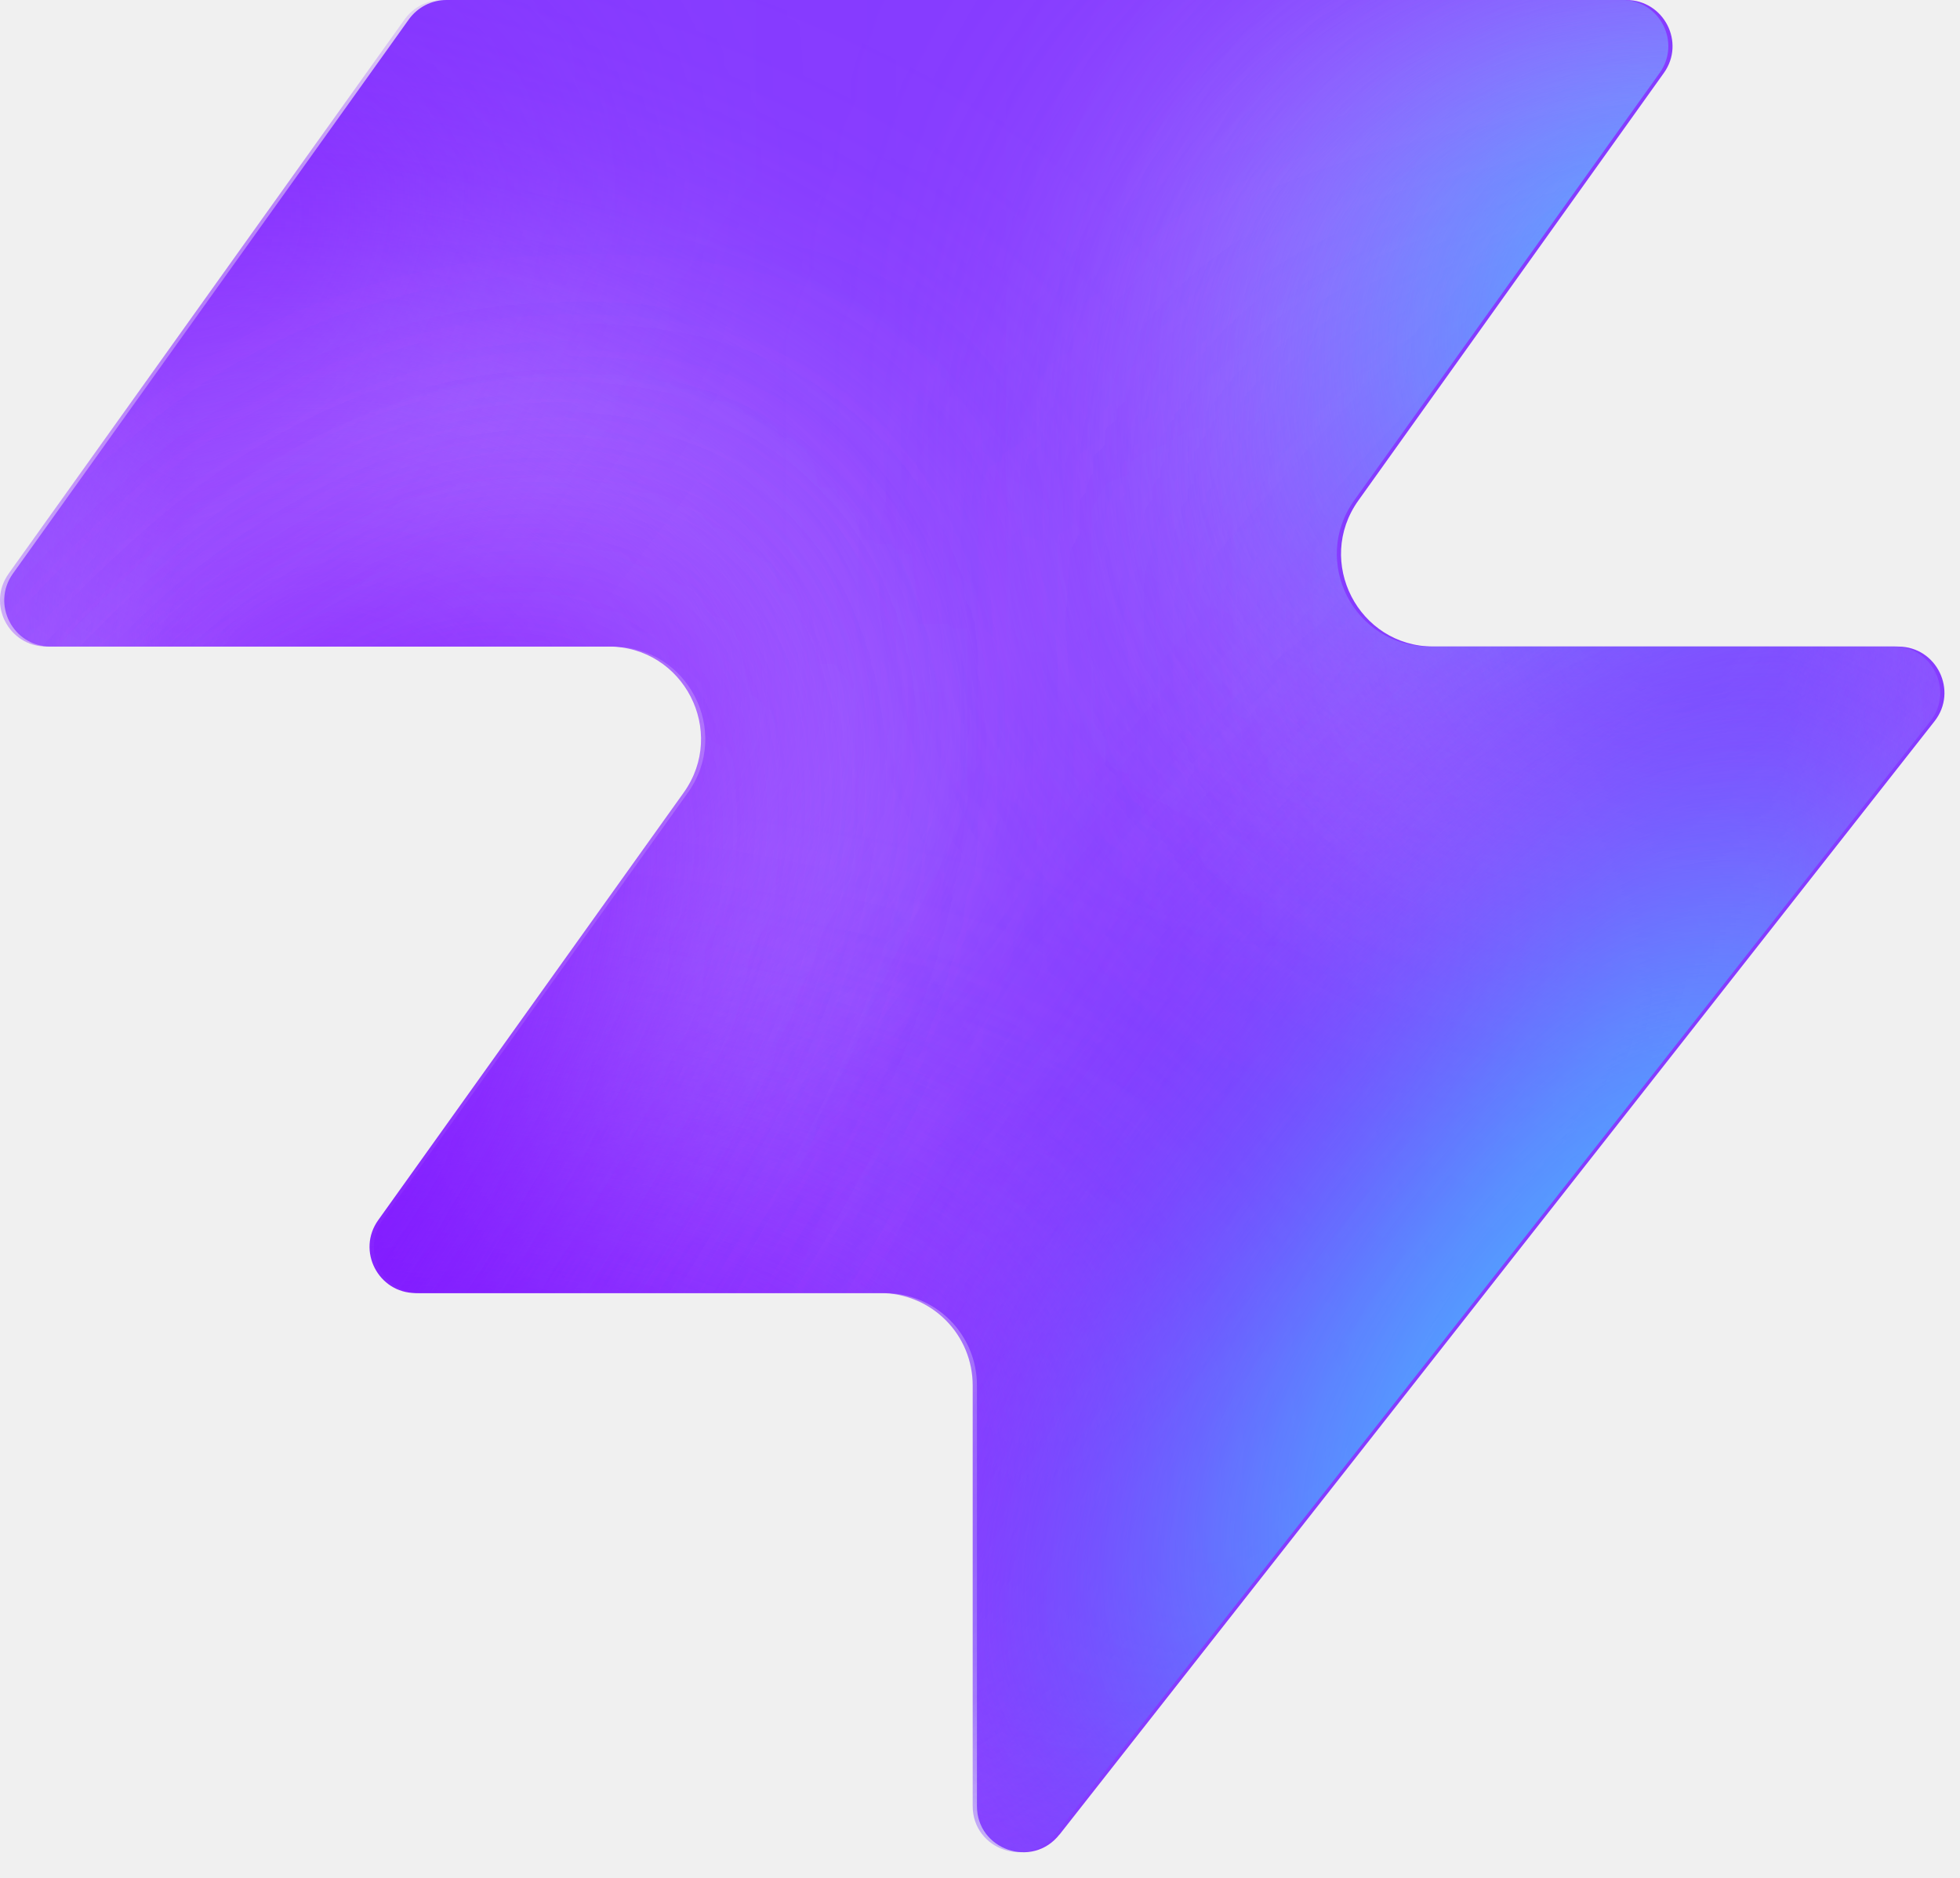
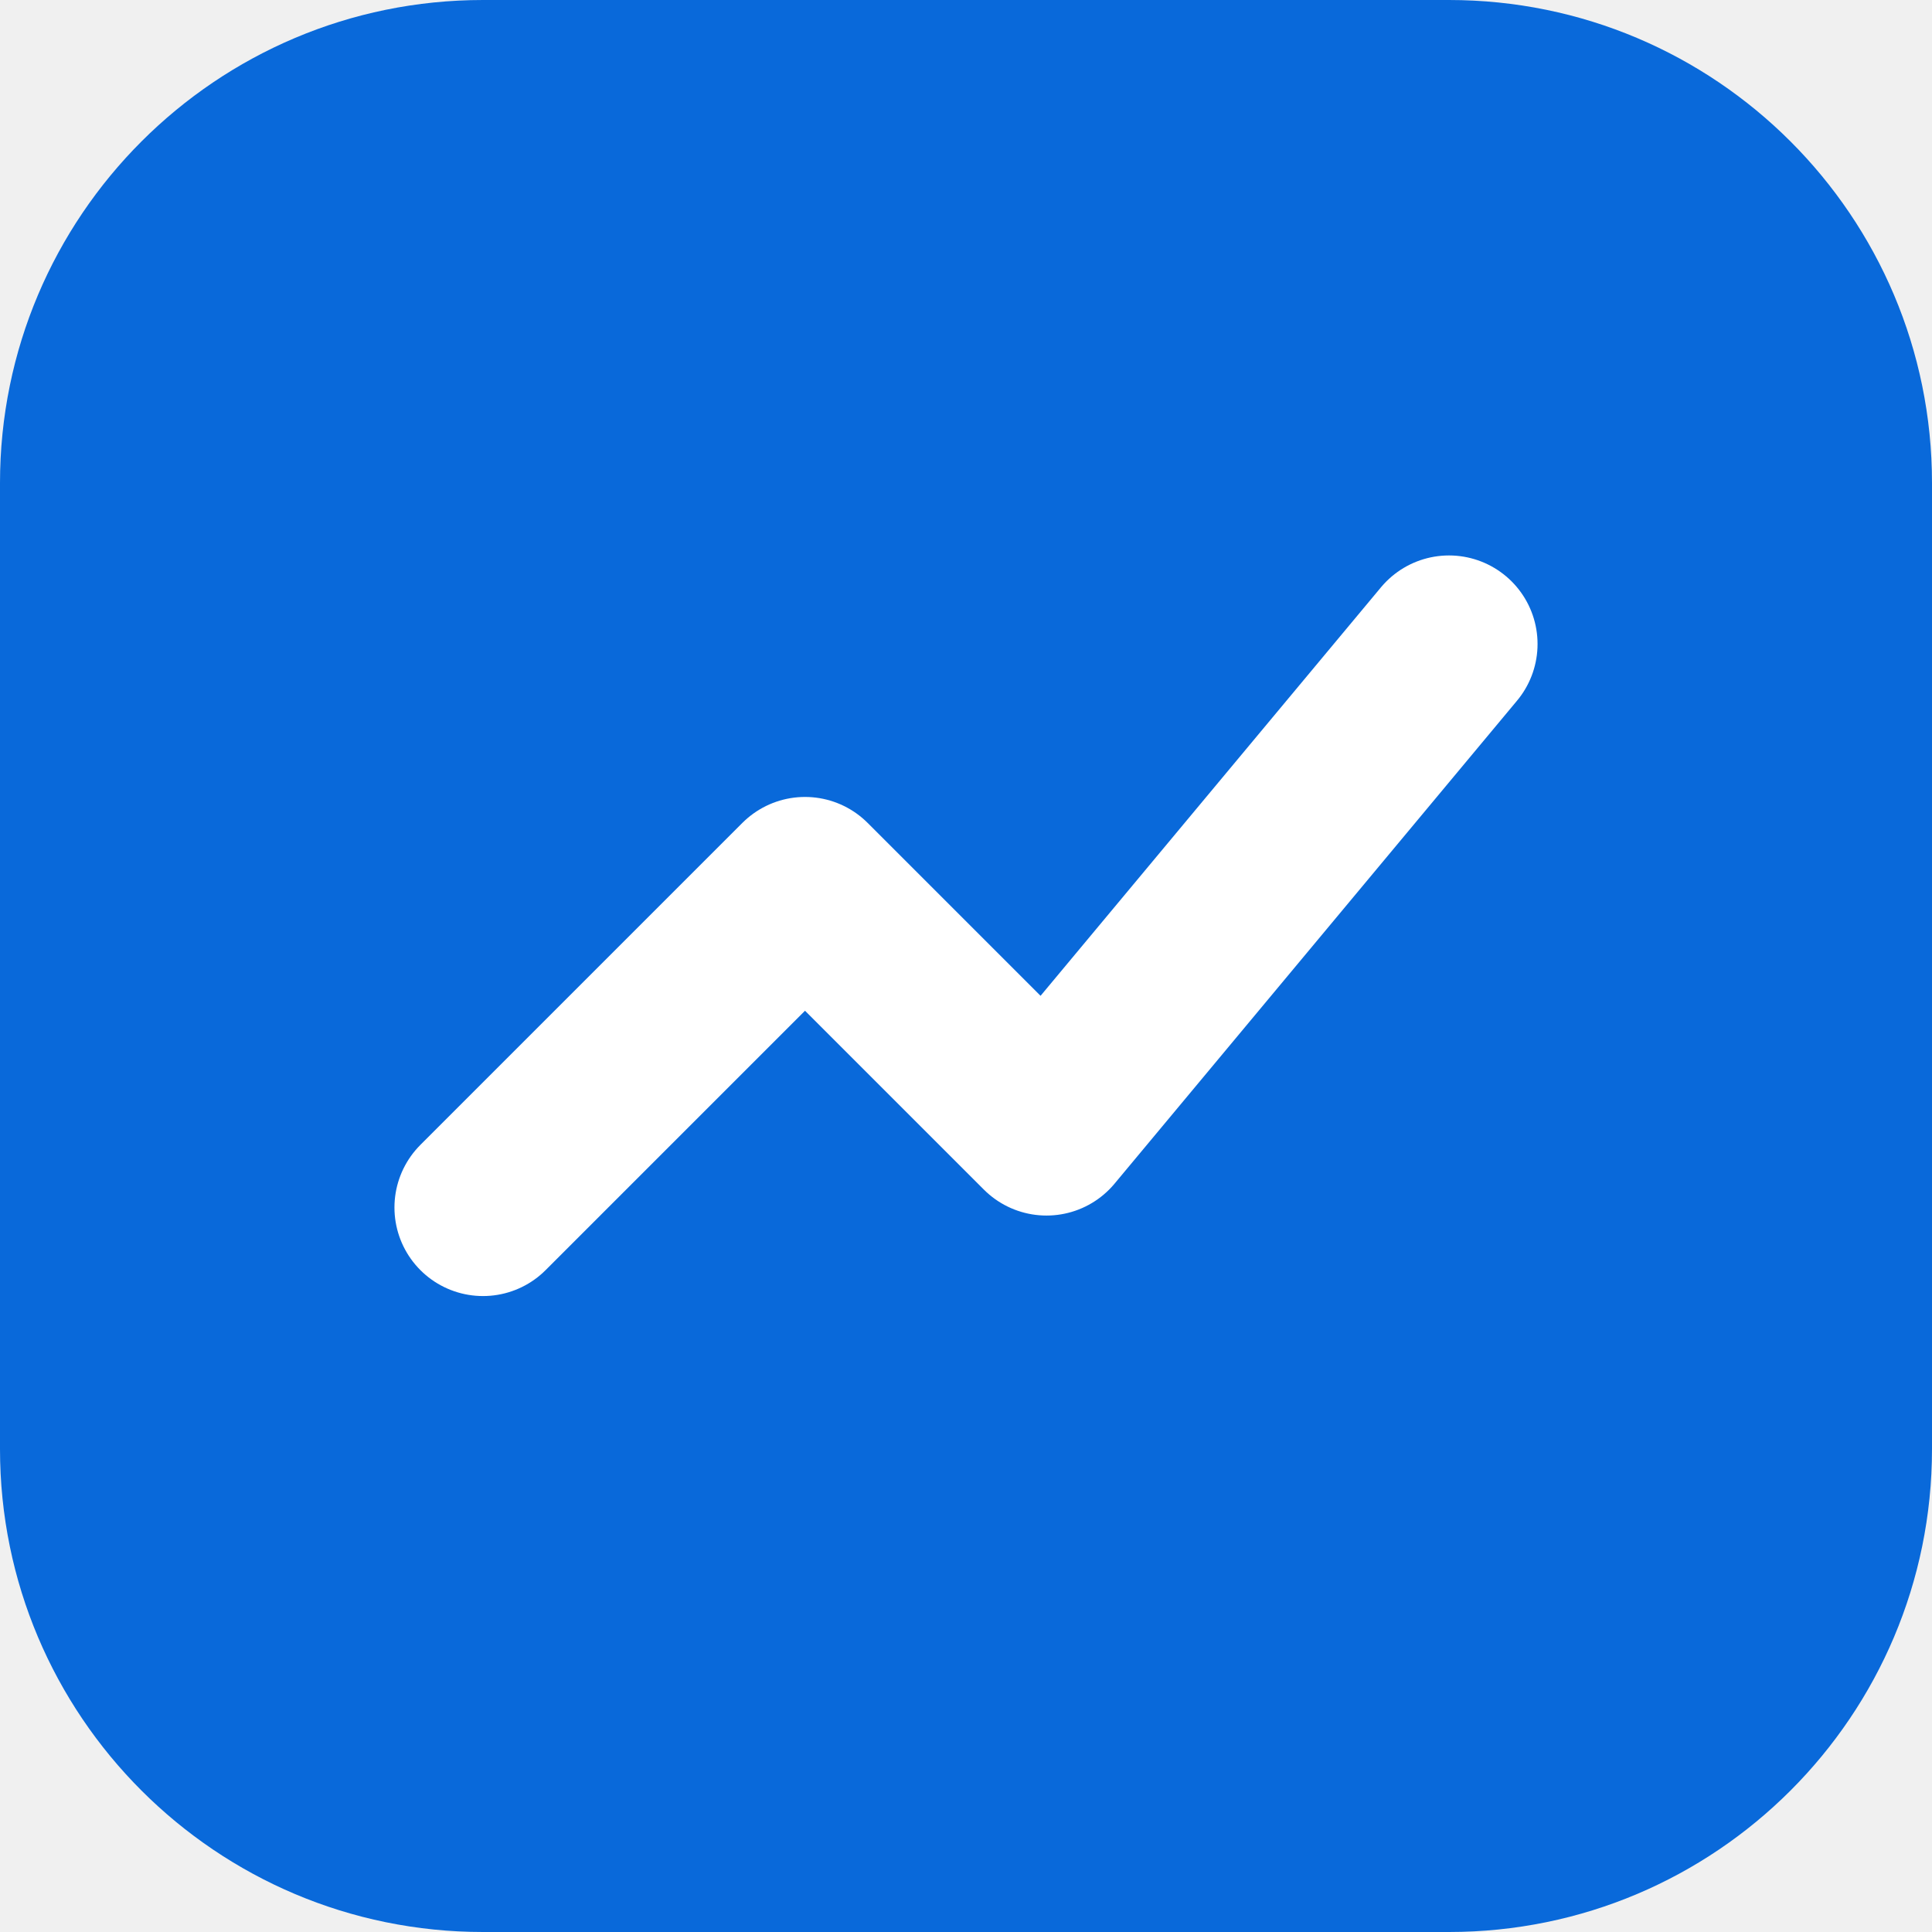
- <svg xmlns="http://www.w3.org/2000/svg" width="48" height="46" fill="none" viewBox="0 0 48 46">
-   <path fill="#863bff" d="M25.946 44.938c-.664.845-2.021.375-2.021-.698V33.937a2.26 2.26 0 0 0-2.262-2.262H10.287c-.92 0-1.456-1.04-.92-1.788l7.48-10.471c1.07-1.497 0-3.578-1.842-3.578H1.237c-.92 0-1.456-1.04-.92-1.788L10.013.474c.214-.297.556-.474.92-.474h28.894c.92 0 1.456 1.04.92 1.788l-7.48 10.471c-1.07 1.498 0 3.579 1.842 3.579h11.377c.943 0 1.473 1.088.89 1.83L25.947 44.94z" style="fill:#863bff;fill:color(display-p3 .525 .23 1);fill-opacity:1" />
-   <mask id="a" width="48" height="46" x="0" y="0" maskUnits="userSpaceOnUse" style="mask-type:alpha">
-     <path fill="#000" d="M25.842 44.938c-.664.844-2.021.375-2.021-.698V33.937a2.26 2.26 0 0 0-2.262-2.262H10.183c-.92 0-1.456-1.04-.92-1.788l7.48-10.471c1.07-1.498 0-3.579-1.842-3.579H1.133c-.92 0-1.456-1.04-.92-1.787L9.91.473c.214-.297.556-.474.92-.474h28.894c.92 0 1.456 1.04.92 1.788l-7.48 10.471c-1.07 1.498 0 3.578 1.842 3.578h11.377c.943 0 1.473 1.088.89 1.832L25.843 44.94z" style="fill:#000;fill-opacity:1" />
-   </mask>
-   <g mask="url(#a)">
-     <g filter="url(#b)">
-       <ellipse cx="5.508" cy="14.704" fill="#ede6ff" rx="5.508" ry="14.704" style="fill:#ede6ff;fill:color(display-p3 .927 .903 1);fill-opacity:1" transform="matrix(.00324 1 1 -.00324 -4.47 31.516)" />
-     </g>
-     <g filter="url(#c)">
-       <ellipse cx="10.399" cy="29.851" fill="#ede6ff" rx="10.399" ry="29.851" style="fill:#ede6ff;fill:color(display-p3 .927 .903 1);fill-opacity:1" transform="matrix(.00324 1 1 -.00324 -39.328 7.883)" />
-     </g>
-     <g filter="url(#d)">
-       <ellipse cx="5.508" cy="30.487" fill="#7e14ff" rx="5.508" ry="30.487" style="fill:#7e14ff;fill:color(display-p3 .492 .077 1);fill-opacity:1" transform="rotate(89.814 -25.913 -14.639)scale(1 -1)" />
-     </g>
-     <g filter="url(#e)">
-       <ellipse cx="5.508" cy="30.599" fill="#7e14ff" rx="5.508" ry="30.599" style="fill:#7e14ff;fill:color(display-p3 .492 .077 1);fill-opacity:1" transform="rotate(89.814 -32.644 -3.334)scale(1 -1)" />
-     </g>
-     <g filter="url(#f)">
-       <ellipse cx="5.508" cy="30.599" fill="#7e14ff" rx="5.508" ry="30.599" style="fill:#7e14ff;fill:color(display-p3 .492 .077 1);fill-opacity:1" transform="matrix(.00324 1 1 -.00324 -34.34 30.47)" />
-     </g>
-     <g filter="url(#g)">
-       <ellipse cx="14.072" cy="22.078" fill="#ede6ff" rx="14.072" ry="22.078" style="fill:#ede6ff;fill:color(display-p3 .927 .903 1);fill-opacity:1" transform="rotate(93.35 24.506 48.493)scale(-1 1)" />
-     </g>
-     <g filter="url(#h)">
-       <ellipse cx="3.47" cy="21.501" fill="#7e14ff" rx="3.47" ry="21.501" style="fill:#7e14ff;fill:color(display-p3 .492 .077 1);fill-opacity:1" transform="rotate(89.009 28.708 47.59)scale(-1 1)" />
-     </g>
-     <g filter="url(#i)">
-       <ellipse cx="3.47" cy="21.501" fill="#7e14ff" rx="3.47" ry="21.501" style="fill:#7e14ff;fill:color(display-p3 .492 .077 1);fill-opacity:1" transform="rotate(89.009 28.708 47.59)scale(-1 1)" />
-     </g>
-     <g filter="url(#j)">
-       <ellipse cx=".387" cy="8.972" fill="#7e14ff" rx="4.407" ry="29.108" style="fill:#7e14ff;fill:color(display-p3 .492 .077 1);fill-opacity:1" transform="rotate(39.51 .387 8.972)" />
-     </g>
-     <g filter="url(#k)">
-       <ellipse cx="47.523" cy="-6.092" fill="#7e14ff" rx="4.407" ry="29.108" style="fill:#7e14ff;fill:color(display-p3 .492 .077 1);fill-opacity:1" transform="rotate(37.892 47.523 -6.092)" />
-     </g>
-     <g filter="url(#l)">
-       <ellipse cx="41.412" cy="6.333" fill="#47bfff" rx="5.971" ry="9.665" style="fill:#47bfff;fill:color(display-p3 .28 .748 1);fill-opacity:1" transform="rotate(37.892 41.412 6.333)" />
-     </g>
-     <g filter="url(#m)">
-       <ellipse cx="-1.879" cy="38.332" fill="#7e14ff" rx="4.407" ry="29.108" style="fill:#7e14ff;fill:color(display-p3 .492 .077 1);fill-opacity:1" transform="rotate(37.892 -1.88 38.332)" />
-     </g>
-     <g filter="url(#n)">
-       <ellipse cx="-1.879" cy="38.332" fill="#7e14ff" rx="4.407" ry="29.108" style="fill:#7e14ff;fill:color(display-p3 .492 .077 1);fill-opacity:1" transform="rotate(37.892 -1.88 38.332)" />
-     </g>
-     <g filter="url(#o)">
-       <ellipse cx="35.651" cy="29.907" fill="#7e14ff" rx="4.407" ry="29.108" style="fill:#7e14ff;fill:color(display-p3 .492 .077 1);fill-opacity:1" transform="rotate(37.892 35.651 29.907)" />
-     </g>
-     <g filter="url(#p)">
-       <ellipse cx="38.418" cy="32.4" fill="#47bfff" rx="5.971" ry="15.297" style="fill:#47bfff;fill:color(display-p3 .28 .748 1);fill-opacity:1" transform="rotate(37.892 38.418 32.4)" />
-     </g>
-   </g>
-   <defs>
-     <filter id="b" width="60.045" height="41.654" x="-19.77" y="16.149" color-interpolation-filters="sRGB" filterUnits="userSpaceOnUse">
-       <feFlood flood-opacity="0" result="BackgroundImageFix" />
-       <feBlend in="SourceGraphic" in2="BackgroundImageFix" result="shape" />
-       <feGaussianBlur result="effect1_foregroundBlur_2002_17158" stdDeviation="7.659" />
-     </filter>
-     <filter id="c" width="90.34" height="51.437" x="-54.613" y="-7.533" color-interpolation-filters="sRGB" filterUnits="userSpaceOnUse">
-       <feFlood flood-opacity="0" result="BackgroundImageFix" />
-       <feBlend in="SourceGraphic" in2="BackgroundImageFix" result="shape" />
-       <feGaussianBlur result="effect1_foregroundBlur_2002_17158" stdDeviation="7.659" />
-     </filter>
-     <filter id="d" width="79.355" height="29.4" x="-49.64" y="2.03" color-interpolation-filters="sRGB" filterUnits="userSpaceOnUse">
-       <feFlood flood-opacity="0" result="BackgroundImageFix" />
-       <feBlend in="SourceGraphic" in2="BackgroundImageFix" result="shape" />
-       <feGaussianBlur result="effect1_foregroundBlur_2002_17158" stdDeviation="4.596" />
-     </filter>
-     <filter id="e" width="79.579" height="29.4" x="-45.045" y="20.029" color-interpolation-filters="sRGB" filterUnits="userSpaceOnUse">
-       <feFlood flood-opacity="0" result="BackgroundImageFix" />
-       <feBlend in="SourceGraphic" in2="BackgroundImageFix" result="shape" />
-       <feGaussianBlur result="effect1_foregroundBlur_2002_17158" stdDeviation="4.596" />
-     </filter>
-     <filter id="f" width="79.579" height="29.4" x="-43.513" y="21.178" color-interpolation-filters="sRGB" filterUnits="userSpaceOnUse">
-       <feFlood flood-opacity="0" result="BackgroundImageFix" />
-       <feBlend in="SourceGraphic" in2="BackgroundImageFix" result="shape" />
-       <feGaussianBlur result="effect1_foregroundBlur_2002_17158" stdDeviation="4.596" />
-     </filter>
-     <filter id="g" width="74.749" height="58.852" x="15.756" y="-17.901" color-interpolation-filters="sRGB" filterUnits="userSpaceOnUse">
-       <feFlood flood-opacity="0" result="BackgroundImageFix" />
-       <feBlend in="SourceGraphic" in2="BackgroundImageFix" result="shape" />
-       <feGaussianBlur result="effect1_foregroundBlur_2002_17158" stdDeviation="7.659" />
-     </filter>
-     <filter id="h" width="61.377" height="25.362" x="23.548" y="2.284" color-interpolation-filters="sRGB" filterUnits="userSpaceOnUse">
-       <feFlood flood-opacity="0" result="BackgroundImageFix" />
-       <feBlend in="SourceGraphic" in2="BackgroundImageFix" result="shape" />
-       <feGaussianBlur result="effect1_foregroundBlur_2002_17158" stdDeviation="4.596" />
-     </filter>
-     <filter id="i" width="61.377" height="25.362" x="23.548" y="2.284" color-interpolation-filters="sRGB" filterUnits="userSpaceOnUse">
-       <feFlood flood-opacity="0" result="BackgroundImageFix" />
-       <feBlend in="SourceGraphic" in2="BackgroundImageFix" result="shape" />
-       <feGaussianBlur result="effect1_foregroundBlur_2002_17158" stdDeviation="4.596" />
-     </filter>
-     <filter id="j" width="56.045" height="63.649" x="-27.636" y="-22.853" color-interpolation-filters="sRGB" filterUnits="userSpaceOnUse">
-       <feFlood flood-opacity="0" result="BackgroundImageFix" />
-       <feBlend in="SourceGraphic" in2="BackgroundImageFix" result="shape" />
-       <feGaussianBlur result="effect1_foregroundBlur_2002_17158" stdDeviation="4.596" />
-     </filter>
-     <filter id="k" width="54.814" height="64.646" x="20.116" y="-38.415" color-interpolation-filters="sRGB" filterUnits="userSpaceOnUse">
-       <feFlood flood-opacity="0" result="BackgroundImageFix" />
-       <feBlend in="SourceGraphic" in2="BackgroundImageFix" result="shape" />
-       <feGaussianBlur result="effect1_foregroundBlur_2002_17158" stdDeviation="4.596" />
-     </filter>
-     <filter id="l" width="33.541" height="35.313" x="24.641" y="-11.323" color-interpolation-filters="sRGB" filterUnits="userSpaceOnUse">
-       <feFlood flood-opacity="0" result="BackgroundImageFix" />
-       <feBlend in="SourceGraphic" in2="BackgroundImageFix" result="shape" />
-       <feGaussianBlur result="effect1_foregroundBlur_2002_17158" stdDeviation="4.596" />
-     </filter>
-     <filter id="m" width="54.814" height="64.646" x="-29.286" y="6.009" color-interpolation-filters="sRGB" filterUnits="userSpaceOnUse">
-       <feFlood flood-opacity="0" result="BackgroundImageFix" />
-       <feBlend in="SourceGraphic" in2="BackgroundImageFix" result="shape" />
-       <feGaussianBlur result="effect1_foregroundBlur_2002_17158" stdDeviation="4.596" />
-     </filter>
-     <filter id="n" width="54.814" height="64.646" x="-29.286" y="6.009" color-interpolation-filters="sRGB" filterUnits="userSpaceOnUse">
-       <feFlood flood-opacity="0" result="BackgroundImageFix" />
-       <feBlend in="SourceGraphic" in2="BackgroundImageFix" result="shape" />
-       <feGaussianBlur result="effect1_foregroundBlur_2002_17158" stdDeviation="4.596" />
-     </filter>
-     <filter id="o" width="54.814" height="64.646" x="8.244" y="-2.416" color-interpolation-filters="sRGB" filterUnits="userSpaceOnUse">
-       <feFlood flood-opacity="0" result="BackgroundImageFix" />
-       <feBlend in="SourceGraphic" in2="BackgroundImageFix" result="shape" />
-       <feGaussianBlur result="effect1_foregroundBlur_2002_17158" stdDeviation="4.596" />
-     </filter>
-     <filter id="p" width="39.409" height="43.623" x="18.713" y="10.588" color-interpolation-filters="sRGB" filterUnits="userSpaceOnUse">
-       <feFlood flood-opacity="0" result="BackgroundImageFix" />
-       <feBlend in="SourceGraphic" in2="BackgroundImageFix" result="shape" />
-       <feGaussianBlur result="effect1_foregroundBlur_2002_17158" stdDeviation="4.596" />
-     </filter>
-   </defs>
+ <svg xmlns="http://www.w3.org/2000/svg" viewBox="0 0 24 24">
+   <style>
+     rect { fill: #0969da; }
+     @media (prefers-color-scheme: dark) { rect { fill: #4493f8; } }
+   </style>
+   <rect width="24" height="24" rx="6" />
+   <path d="m6 15 4-4 3 3 5-6" fill="none" stroke="#fff" stroke-width="2.2" stroke-linecap="round" stroke-linejoin="round" />
</svg>
